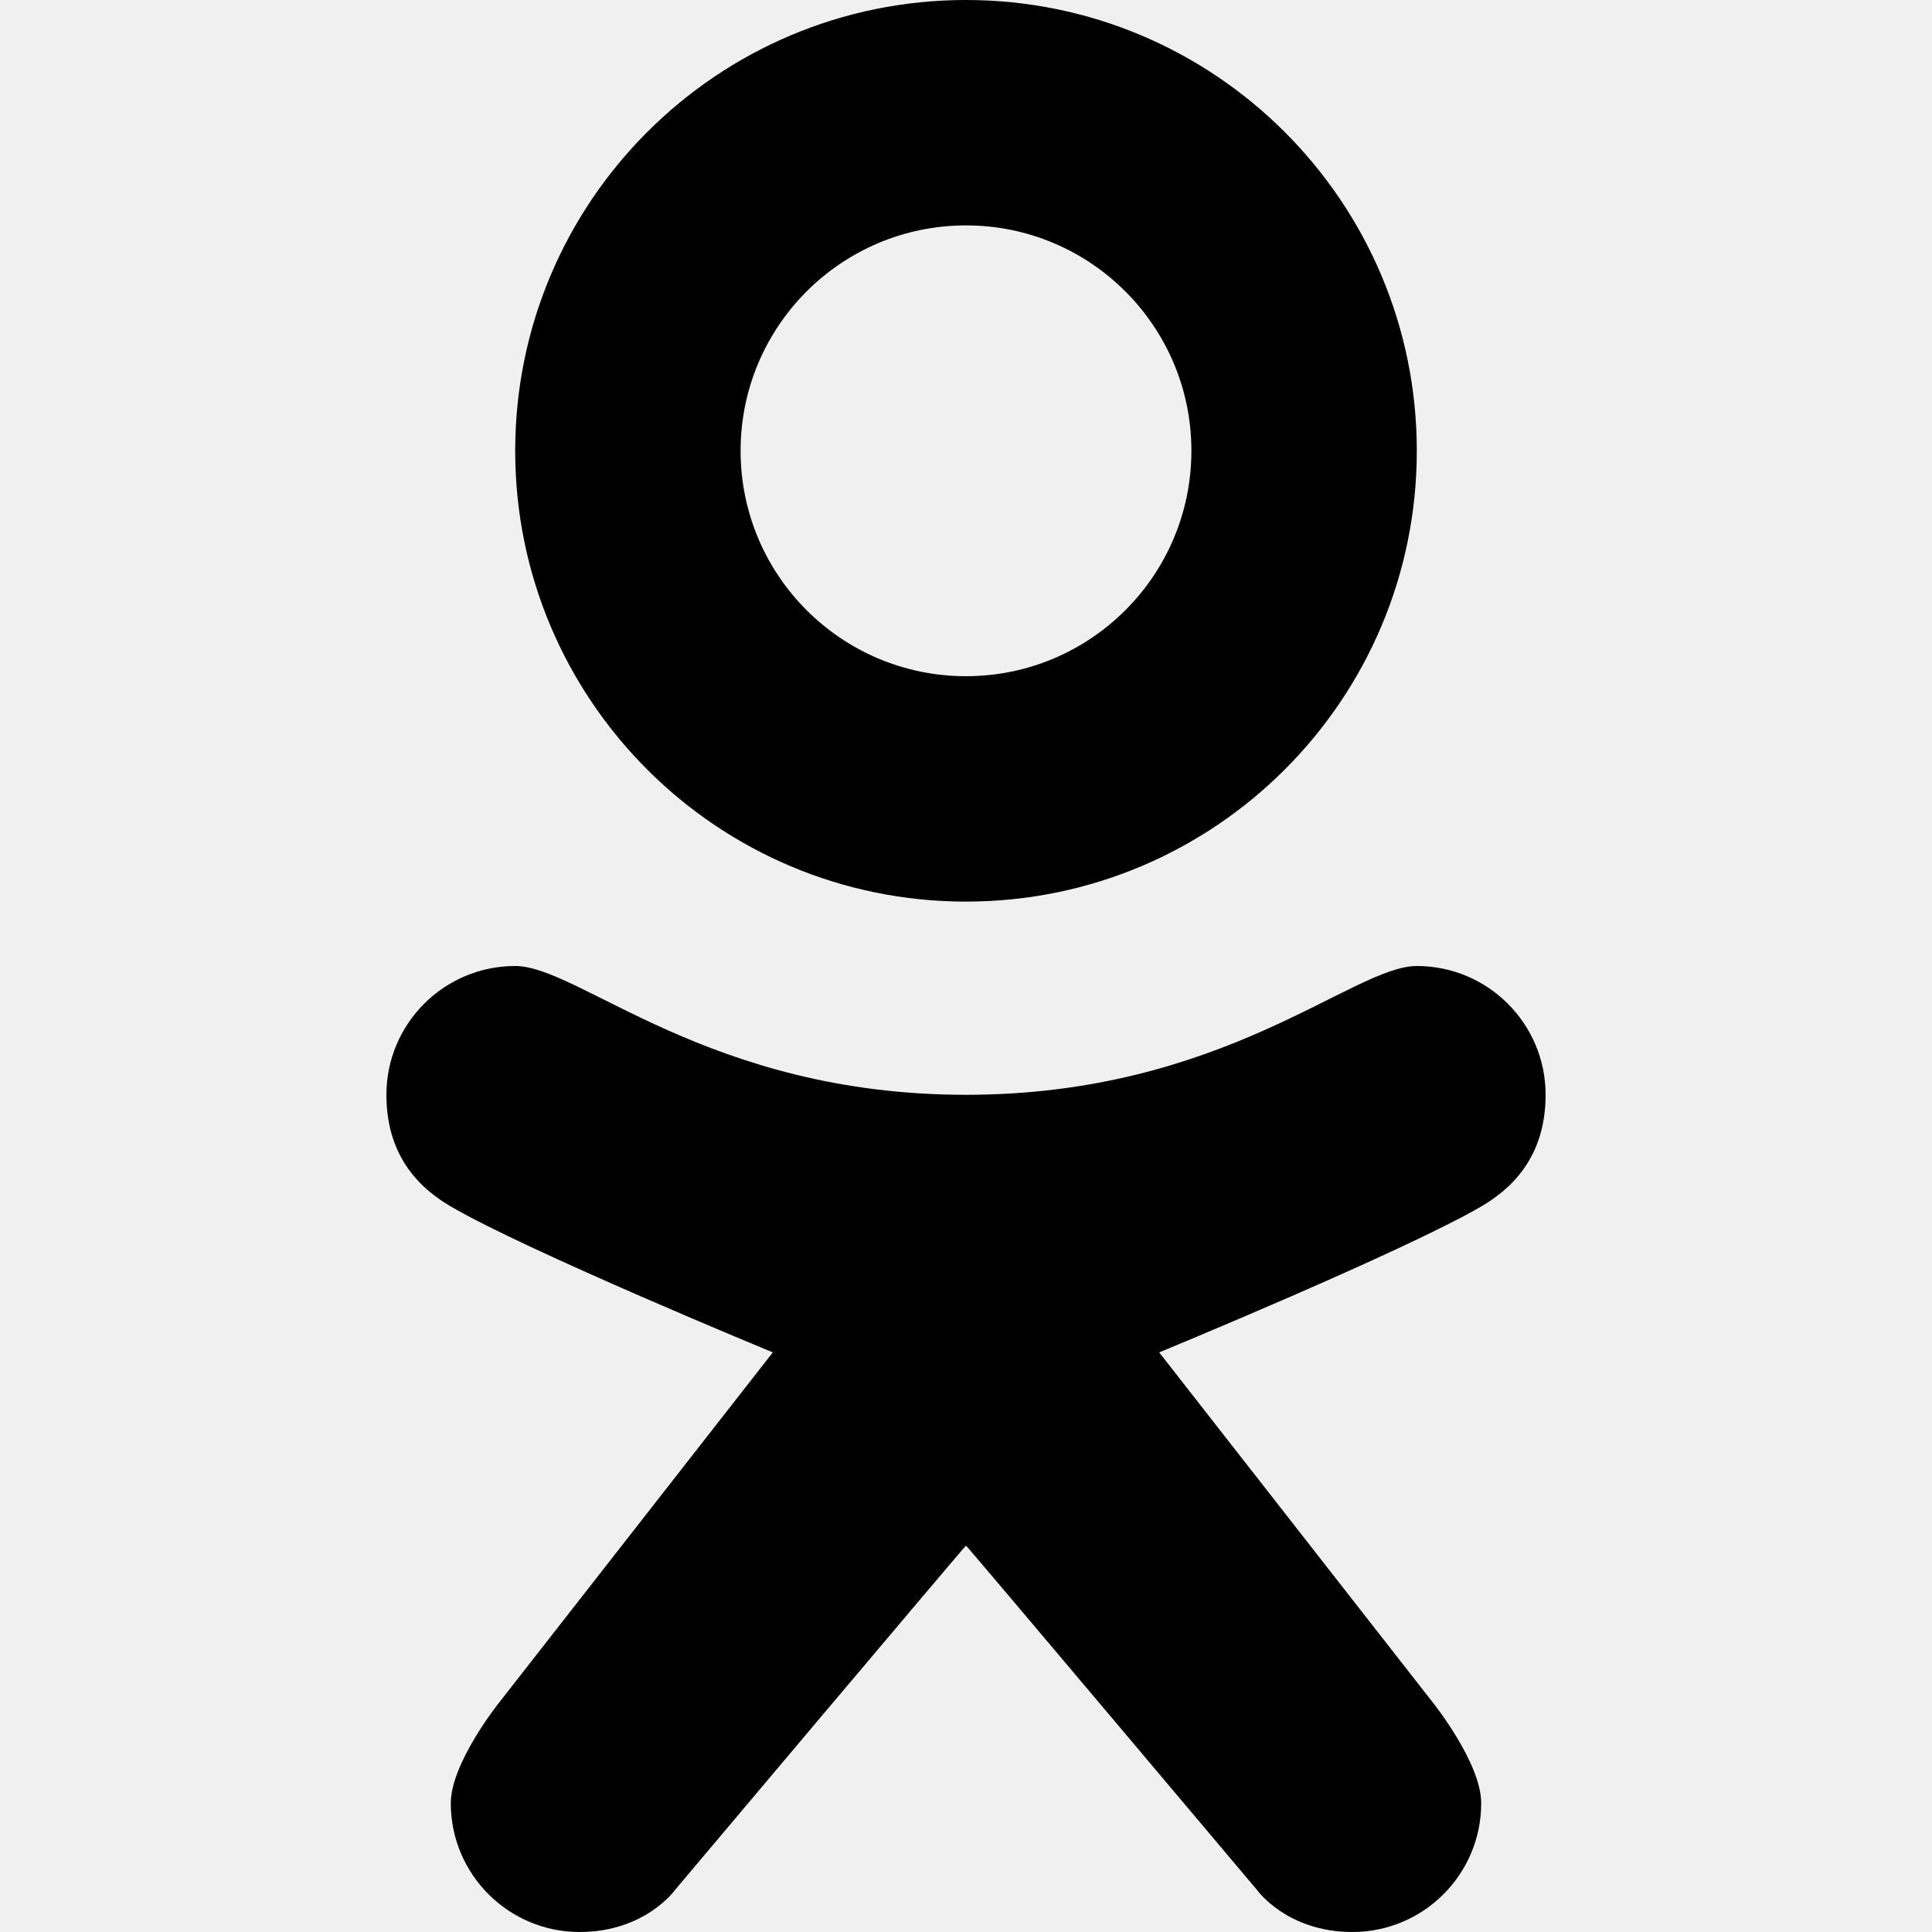
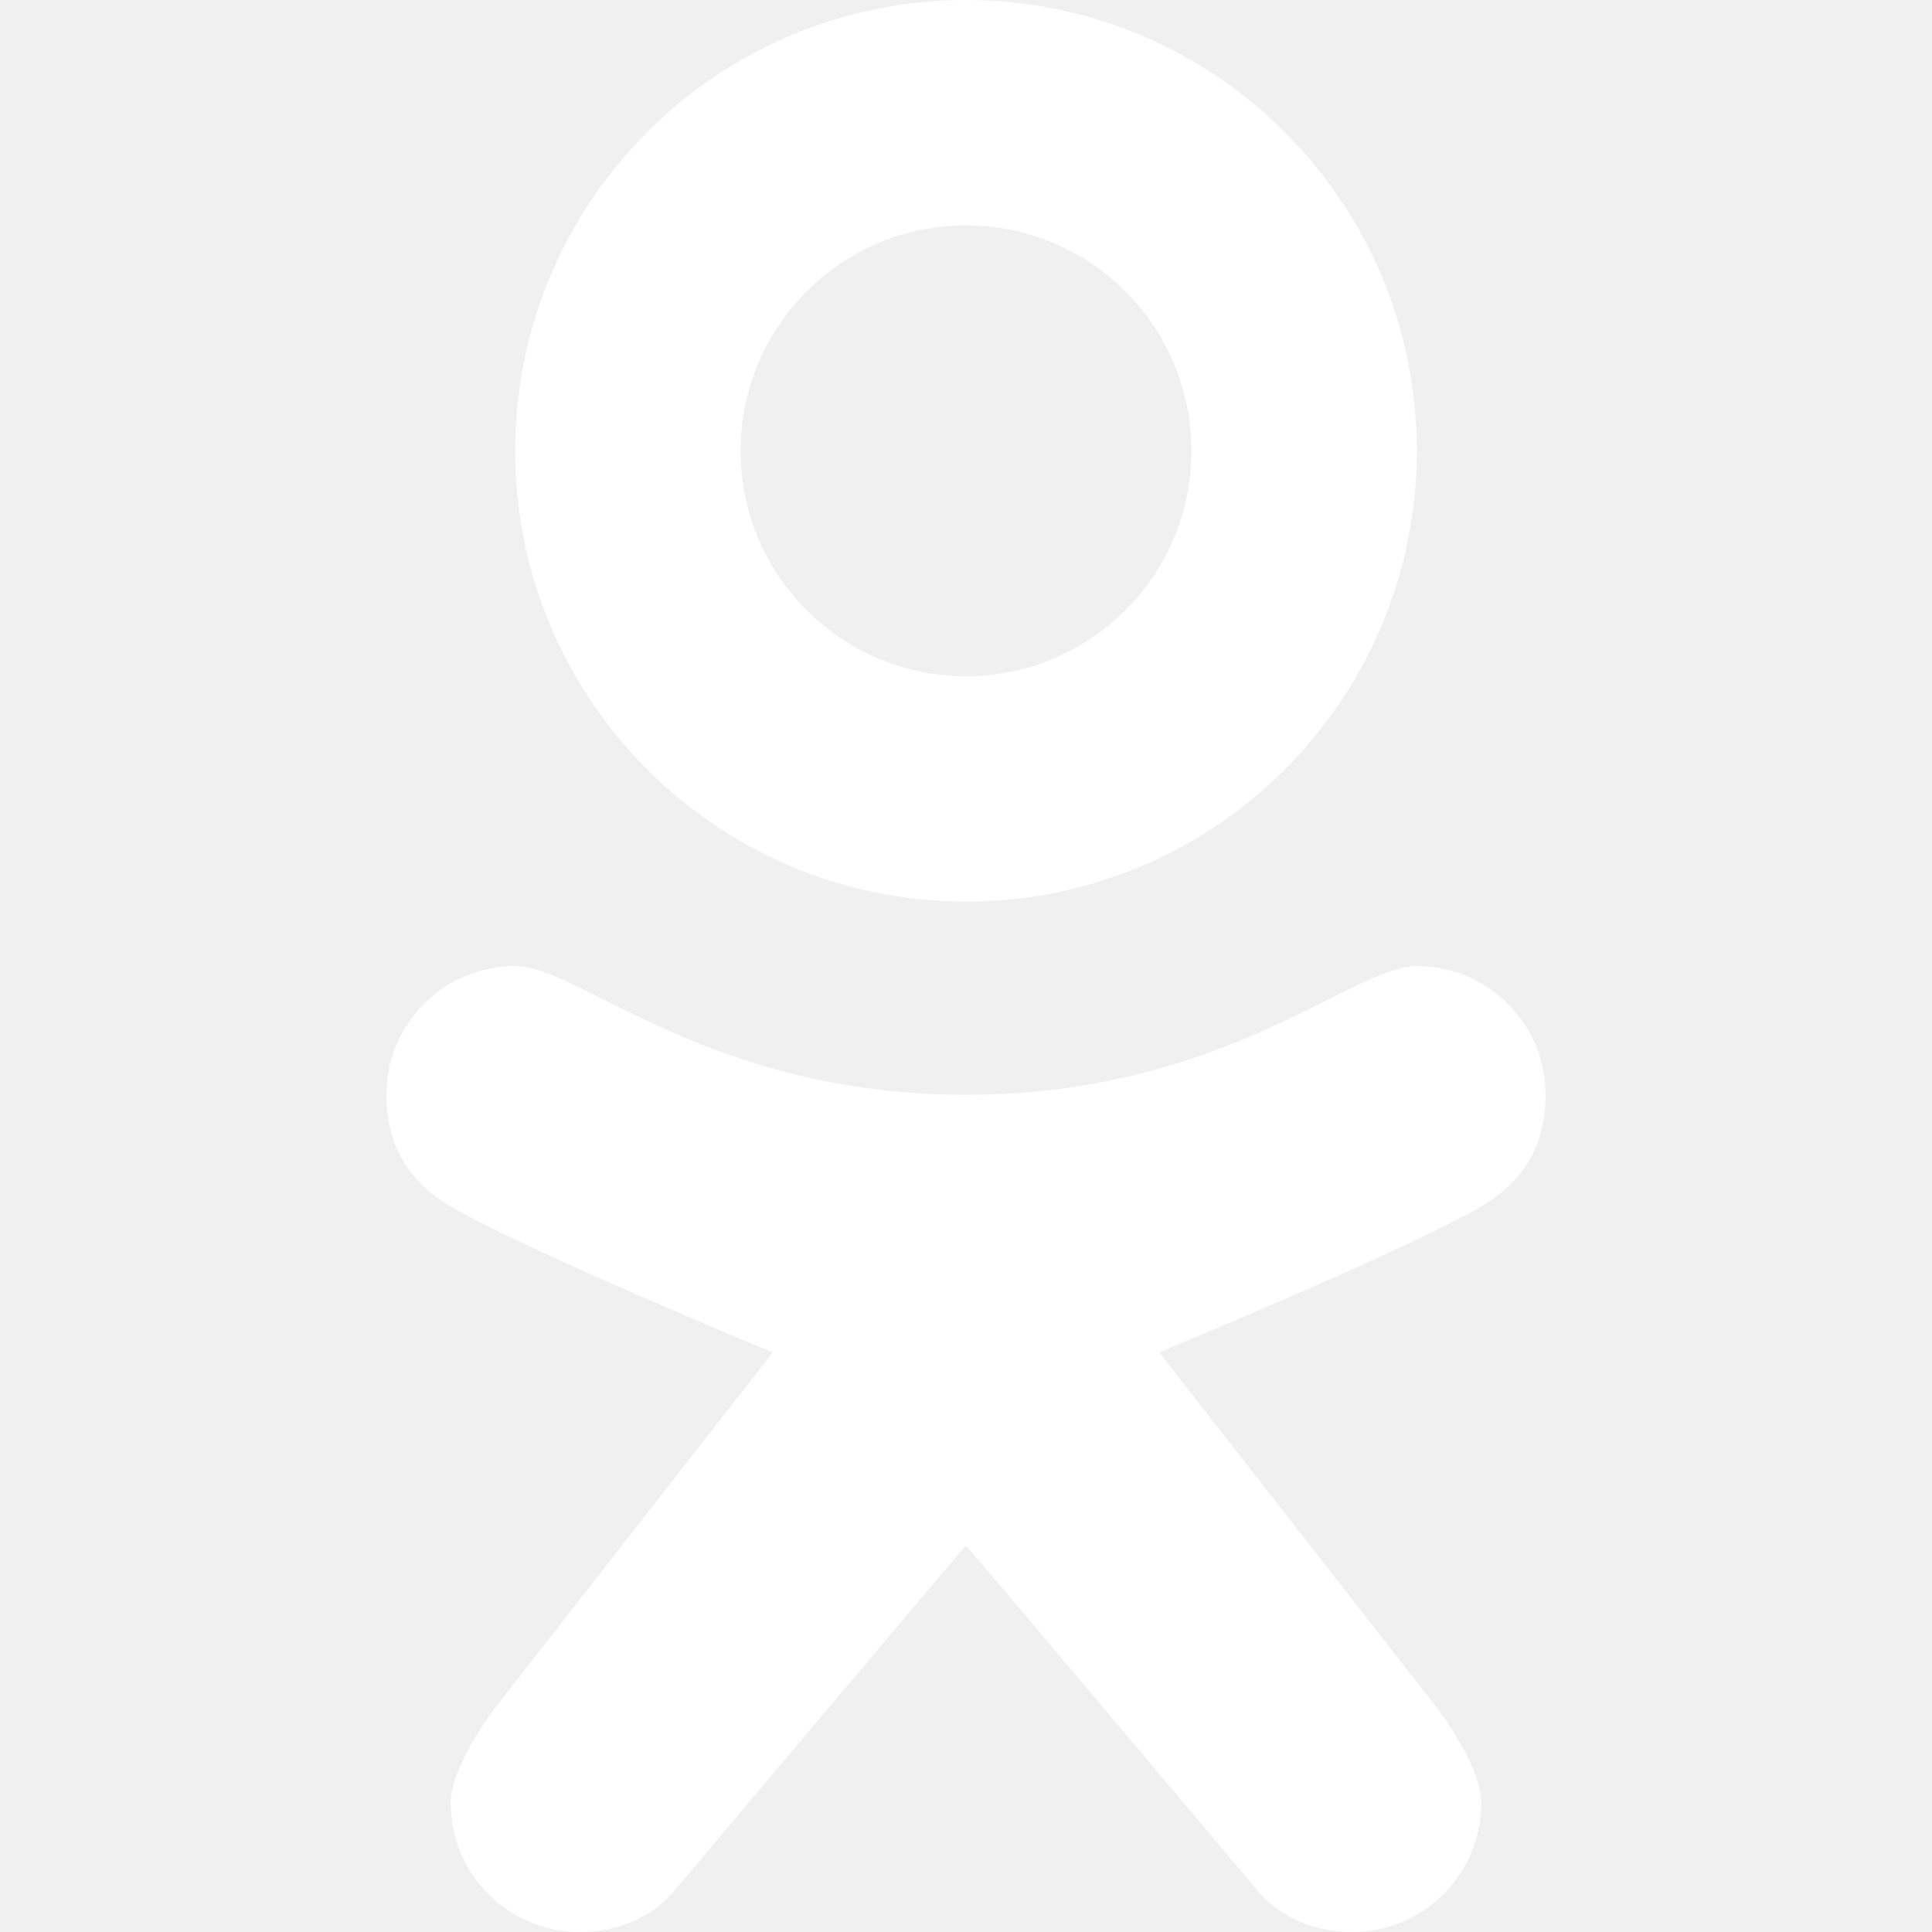
- <svg xmlns="http://www.w3.org/2000/svg" enable-background="new 0 0 30 30" height="30px" id="Odnoklassniki" version="1.1" viewBox="0 0 30 30" width="30px" xml:space="preserve">
+ <svg xmlns="http://www.w3.org/2000/svg" enable-background="new 0 0 0 0" height="30px" id="Odnoklassniki" version="1.1" viewBox="0 0 30 30" fill="#fff" width="30px" xml:space="preserve">
  <path d="M22,15c-1,0-3,2-7,2s-6-2-7-2c-1.104,0-2,0.896-2,2c0,1,0.568,1.481,1,1.734C8.185,19.427,12,21,12,21l-4.25,5.438  c0,0-0.75,0.935-0.75,1.562c0,1.104,0.896,2,2,2c1.021,0,1.484-0.656,1.484-0.656S14.993,23.993,15,24  c0.007-0.007,4.516,5.344,4.516,5.344S19.979,30,21,30c1.104,0,2-0.896,2-2c0-0.627-0.75-1.562-0.75-1.562L18,21  c0,0,3.815-1.573,5-2.266C23.432,18.481,24,18,24,17C24,15.896,23.104,15,22,15z" id="K" />
  <path d="M15,0c-3.866,0-7,3.134-7,7s3.134,7,7,7c3.865,0,7-3.134,7-7S18.865,0,15,0z M15,10.5c-1.933,0-3.5-1.566-3.5-3.5  c0-1.933,1.567-3.5,3.5-3.5c1.932,0,3.5,1.567,3.5,3.5C18.5,8.934,16.932,10.5,15,10.5z" id="O" />
</svg>
